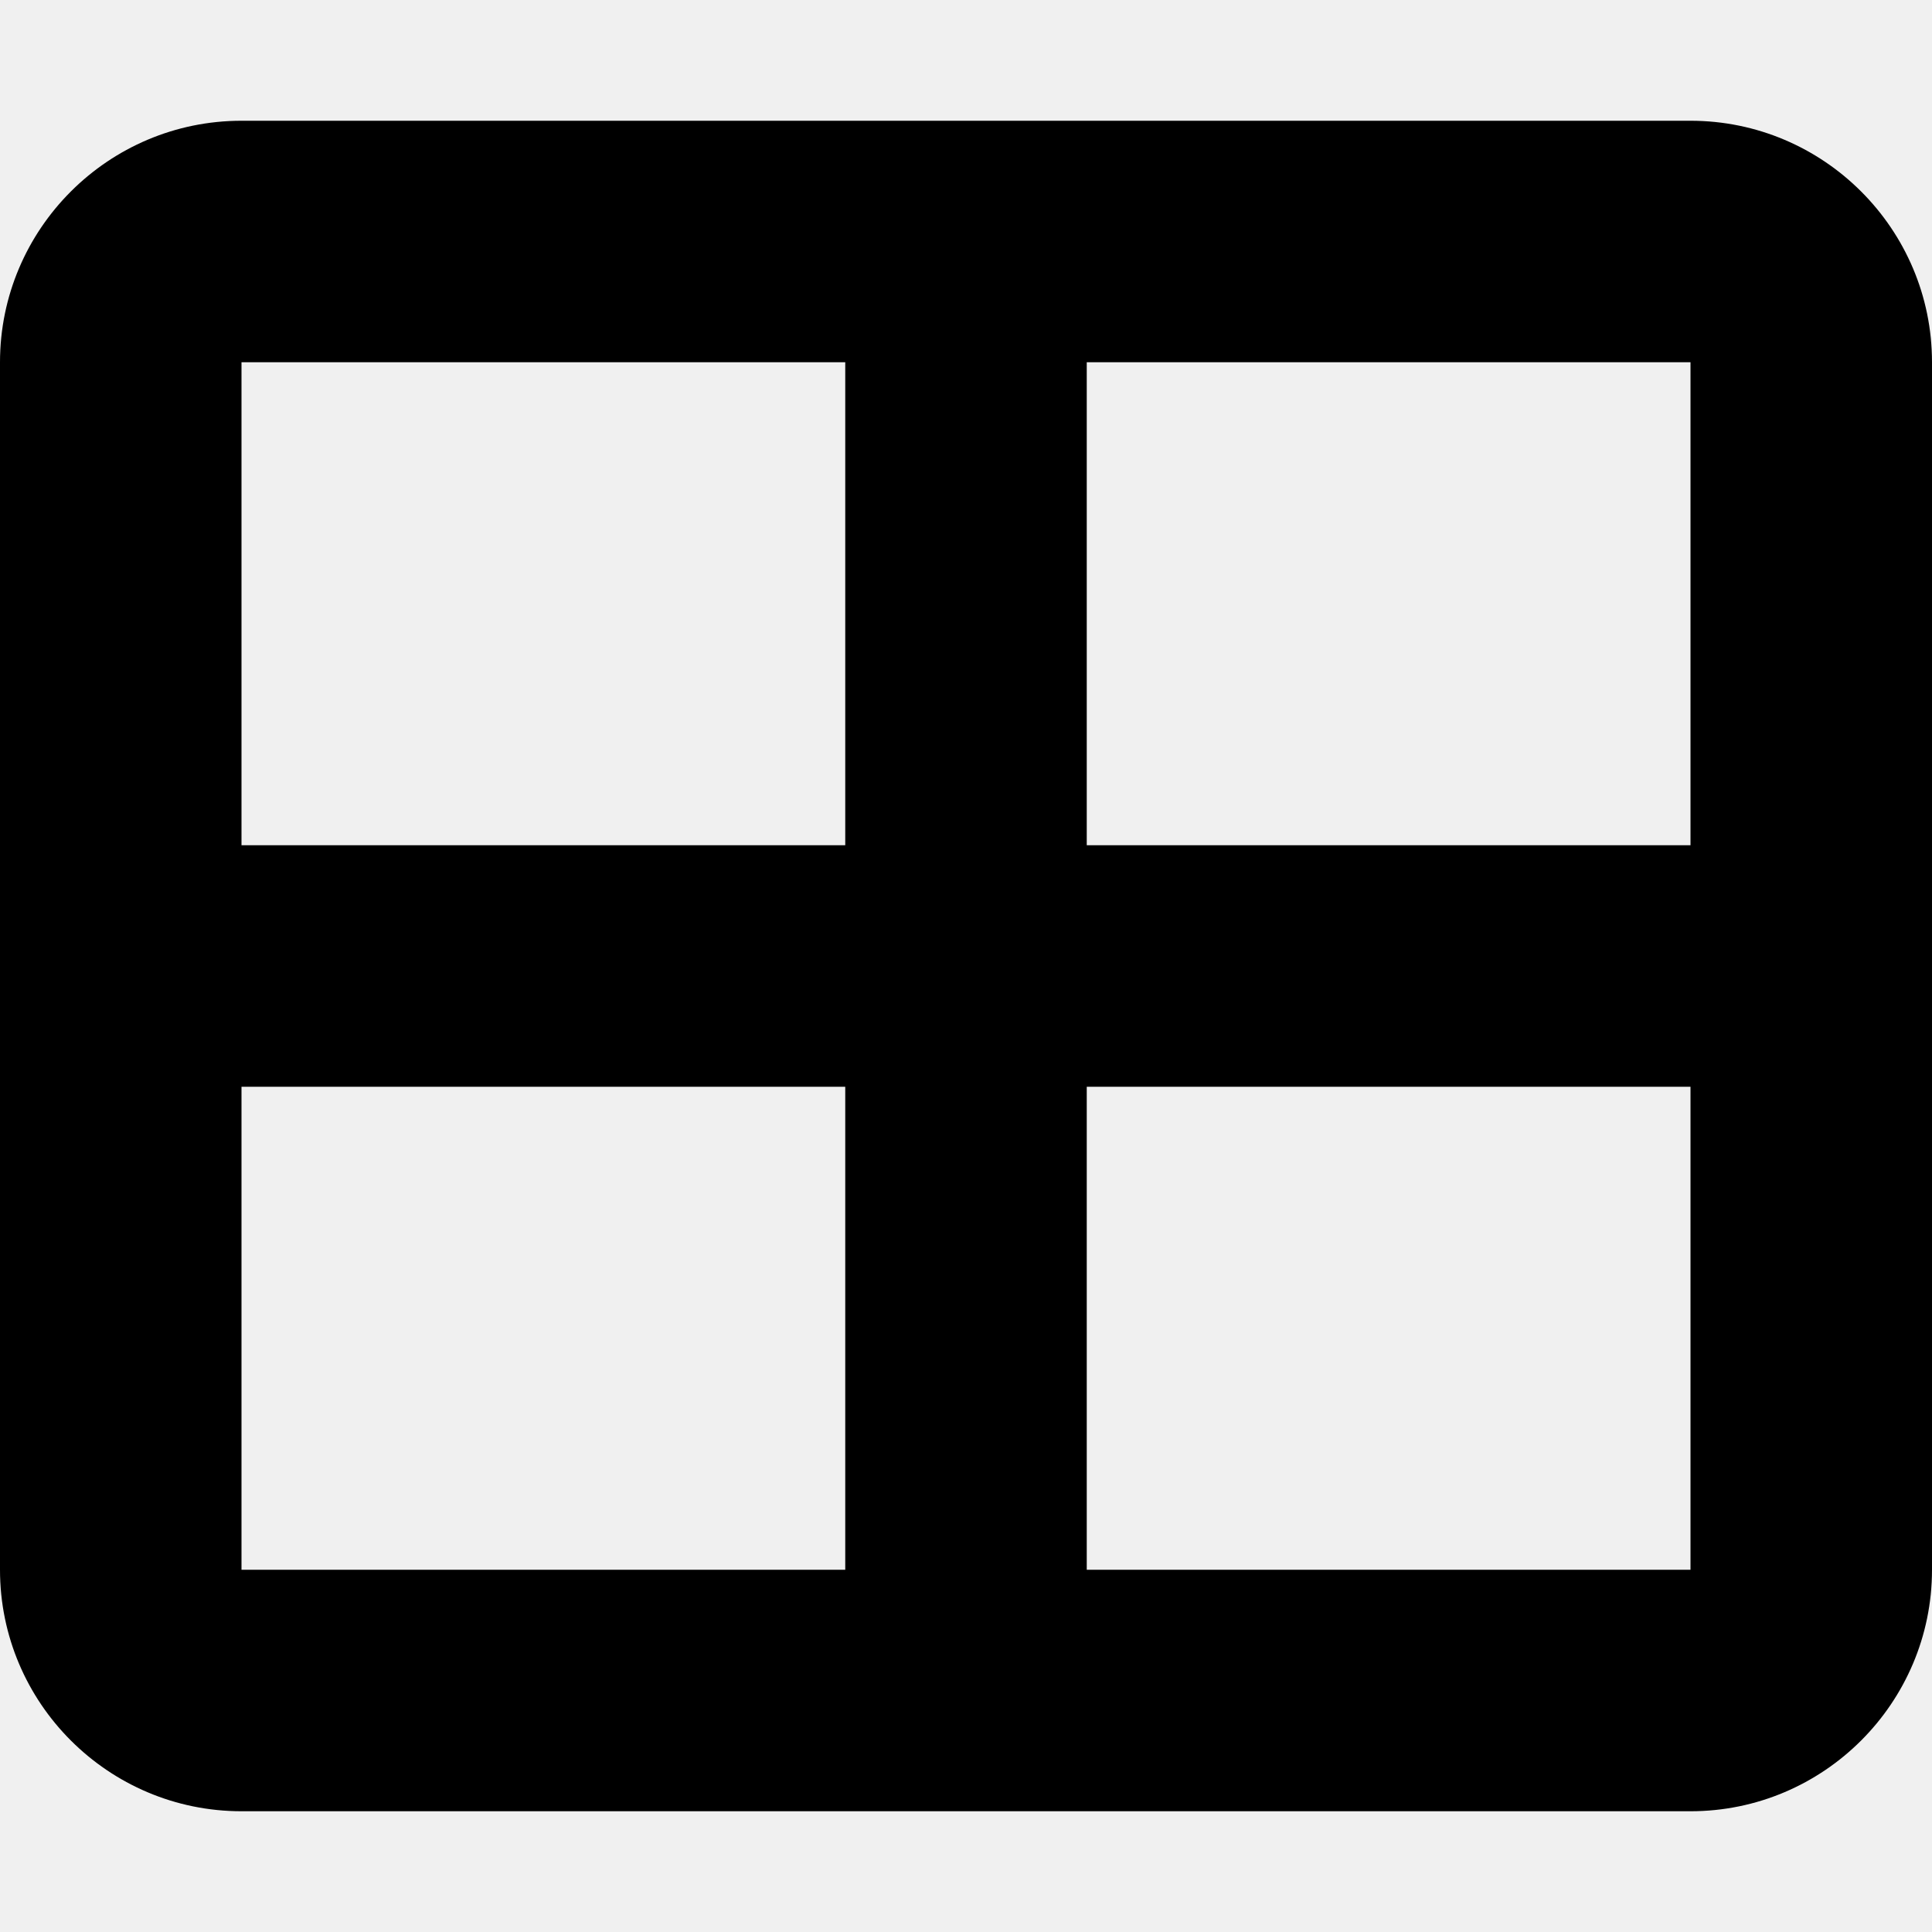
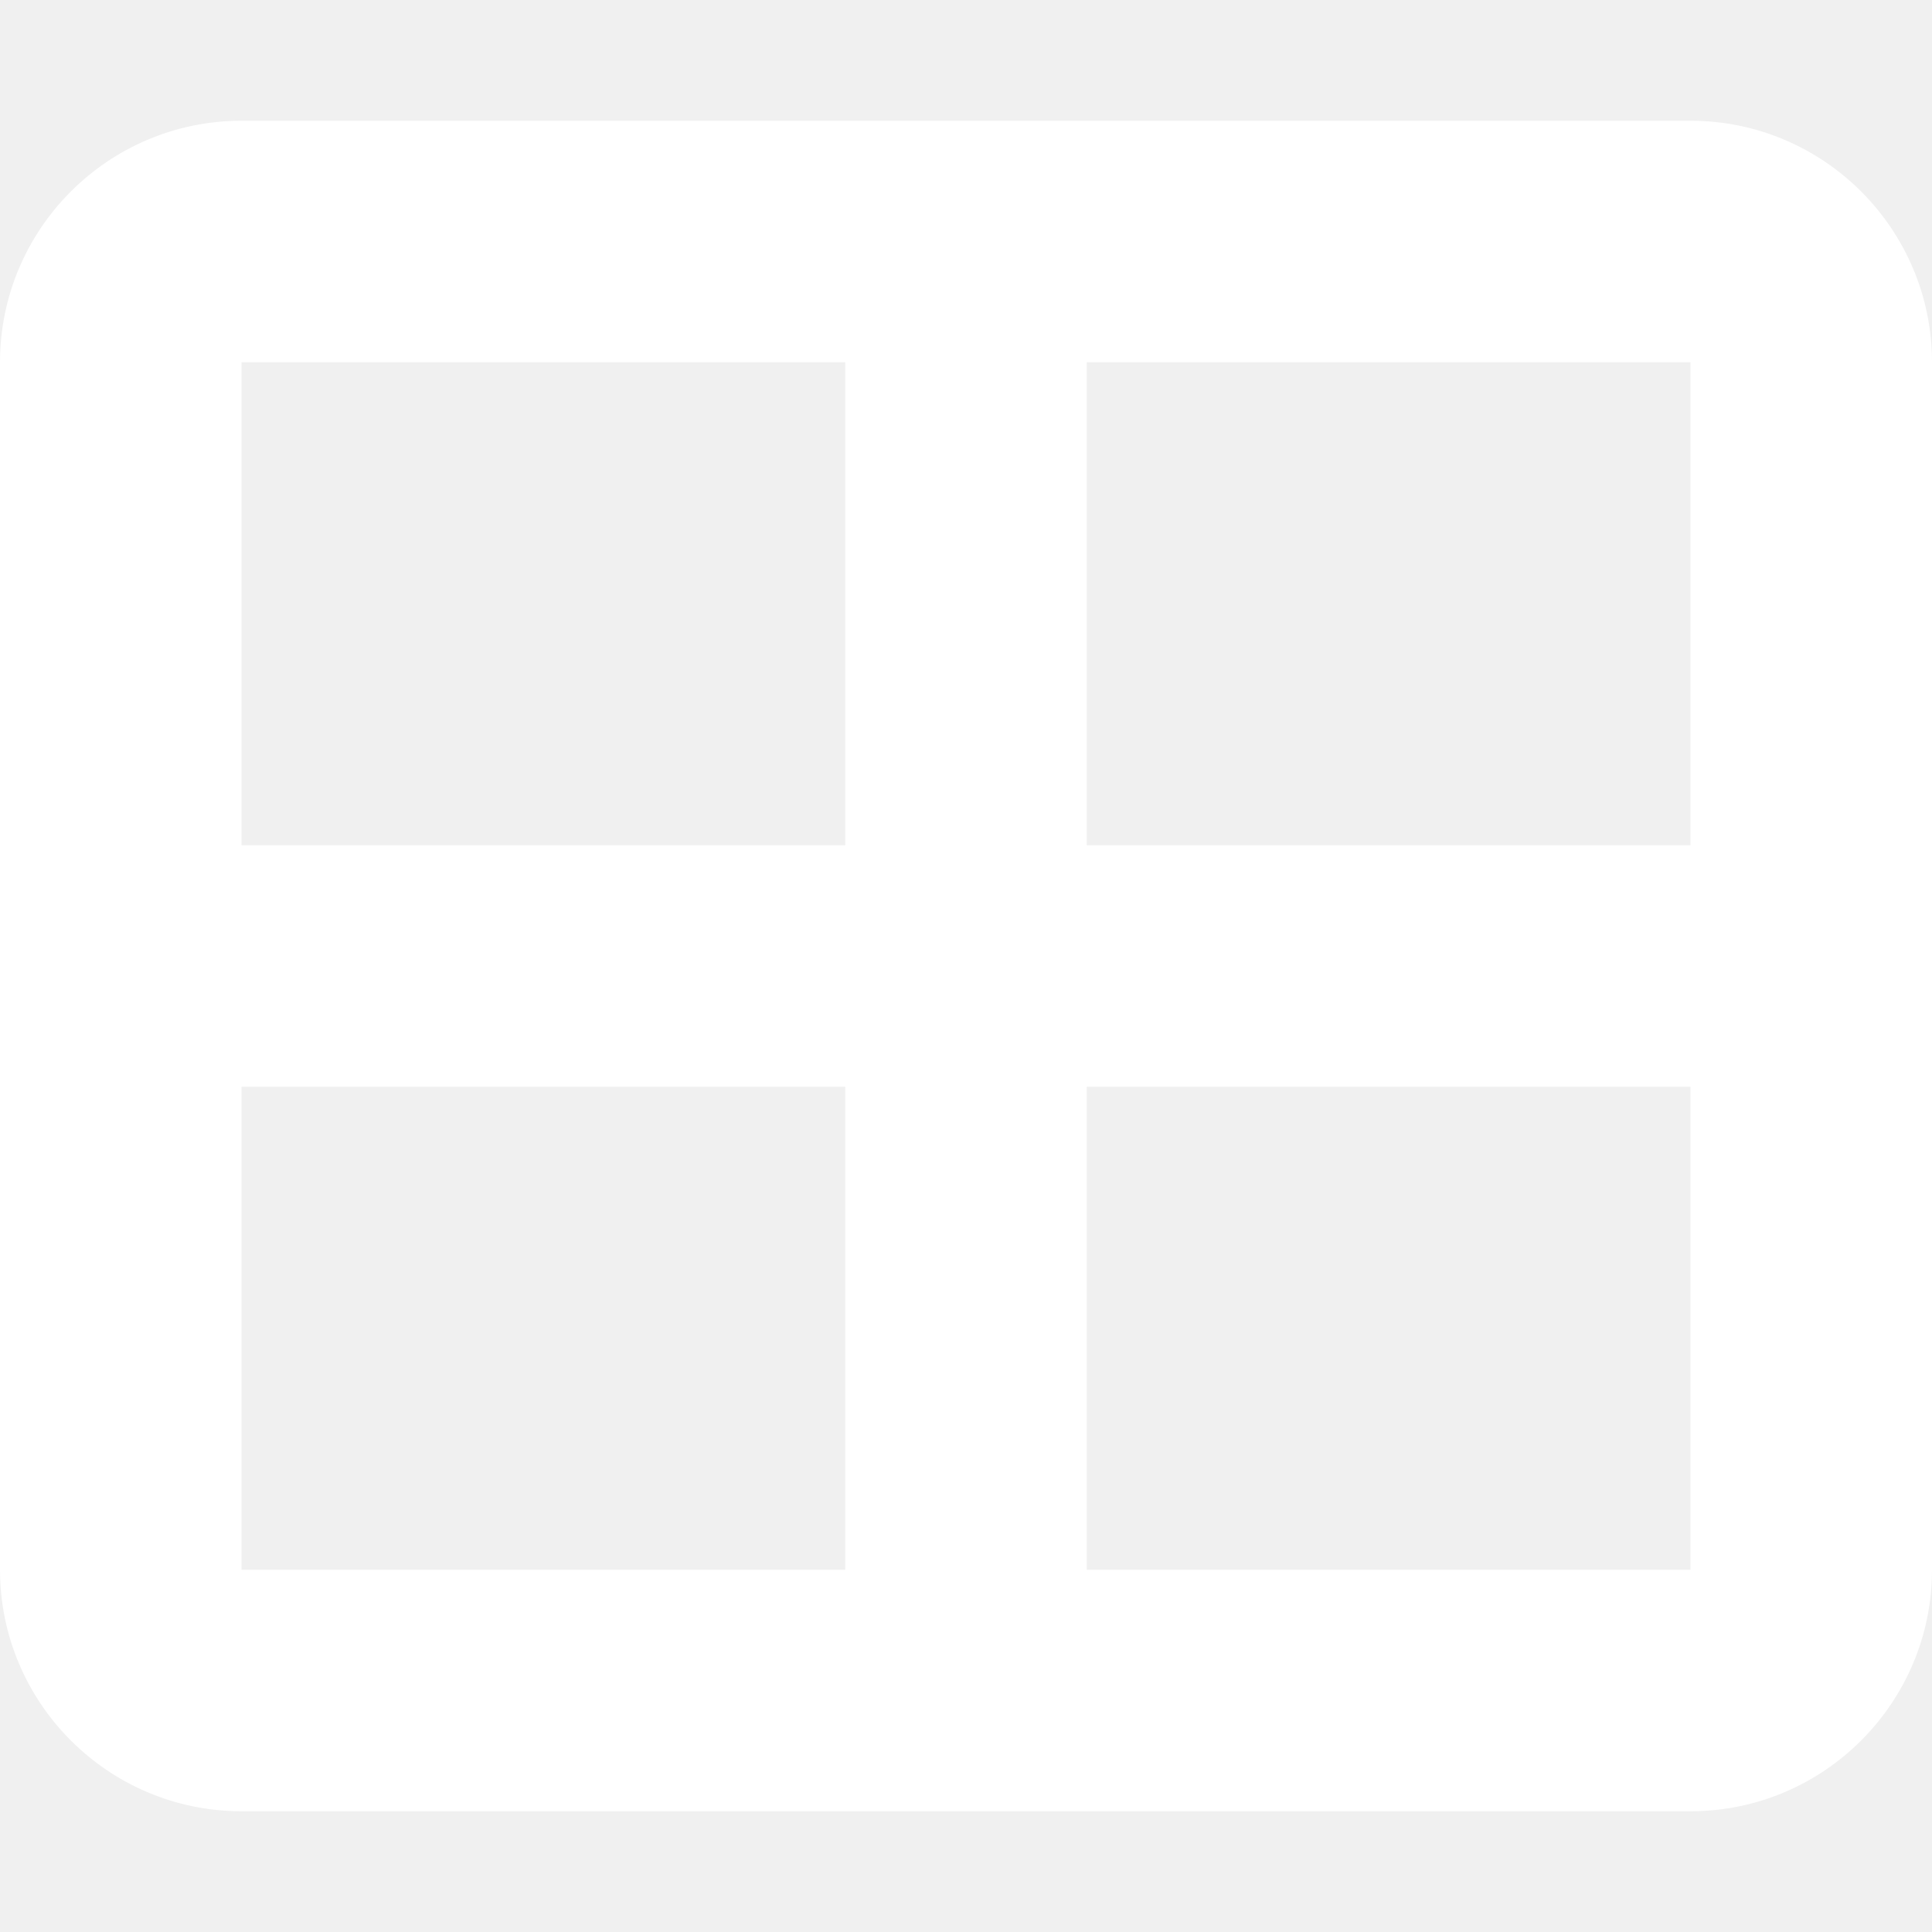
<svg xmlns="http://www.w3.org/2000/svg" viewBox="0 0 512 512" version="1.1" id="svg4">
  <defs id="defs8" />
-   <path d="M 448,96 V 224 H 288 V 96 Z m 0,192 V 416 H 288 V 288 Z M 224,224 H 64 V 96 H 224 Z M 64,288 H 224 V 416 H 64 Z M 64,32 C 28.7,32 0,60.7 0,96 v 320 c 0,35.3 28.7,64 64,64 h 384 c 35.3,0 64,-28.7 64,-64 V 96 C 512,60.7 483.3,32 448,32 Z" id="path2" style="fill:#000000" />
+   <path d="M 448,96 V 224 H 288 V 96 Z m 0,192 V 416 H 288 V 288 Z M 224,224 H 64 V 96 H 224 Z M 64,288 H 224 V 416 H 64 Z M 64,32 C 28.7,32 0,60.7 0,96 v 320 c 0,35.3 28.7,64 64,64 h 384 c 35.3,0 64,-28.7 64,-64 V 96 C 512,60.7 483.3,32 448,32 Z" id="path2" style="fill:#FFFFFF" />
</svg>
